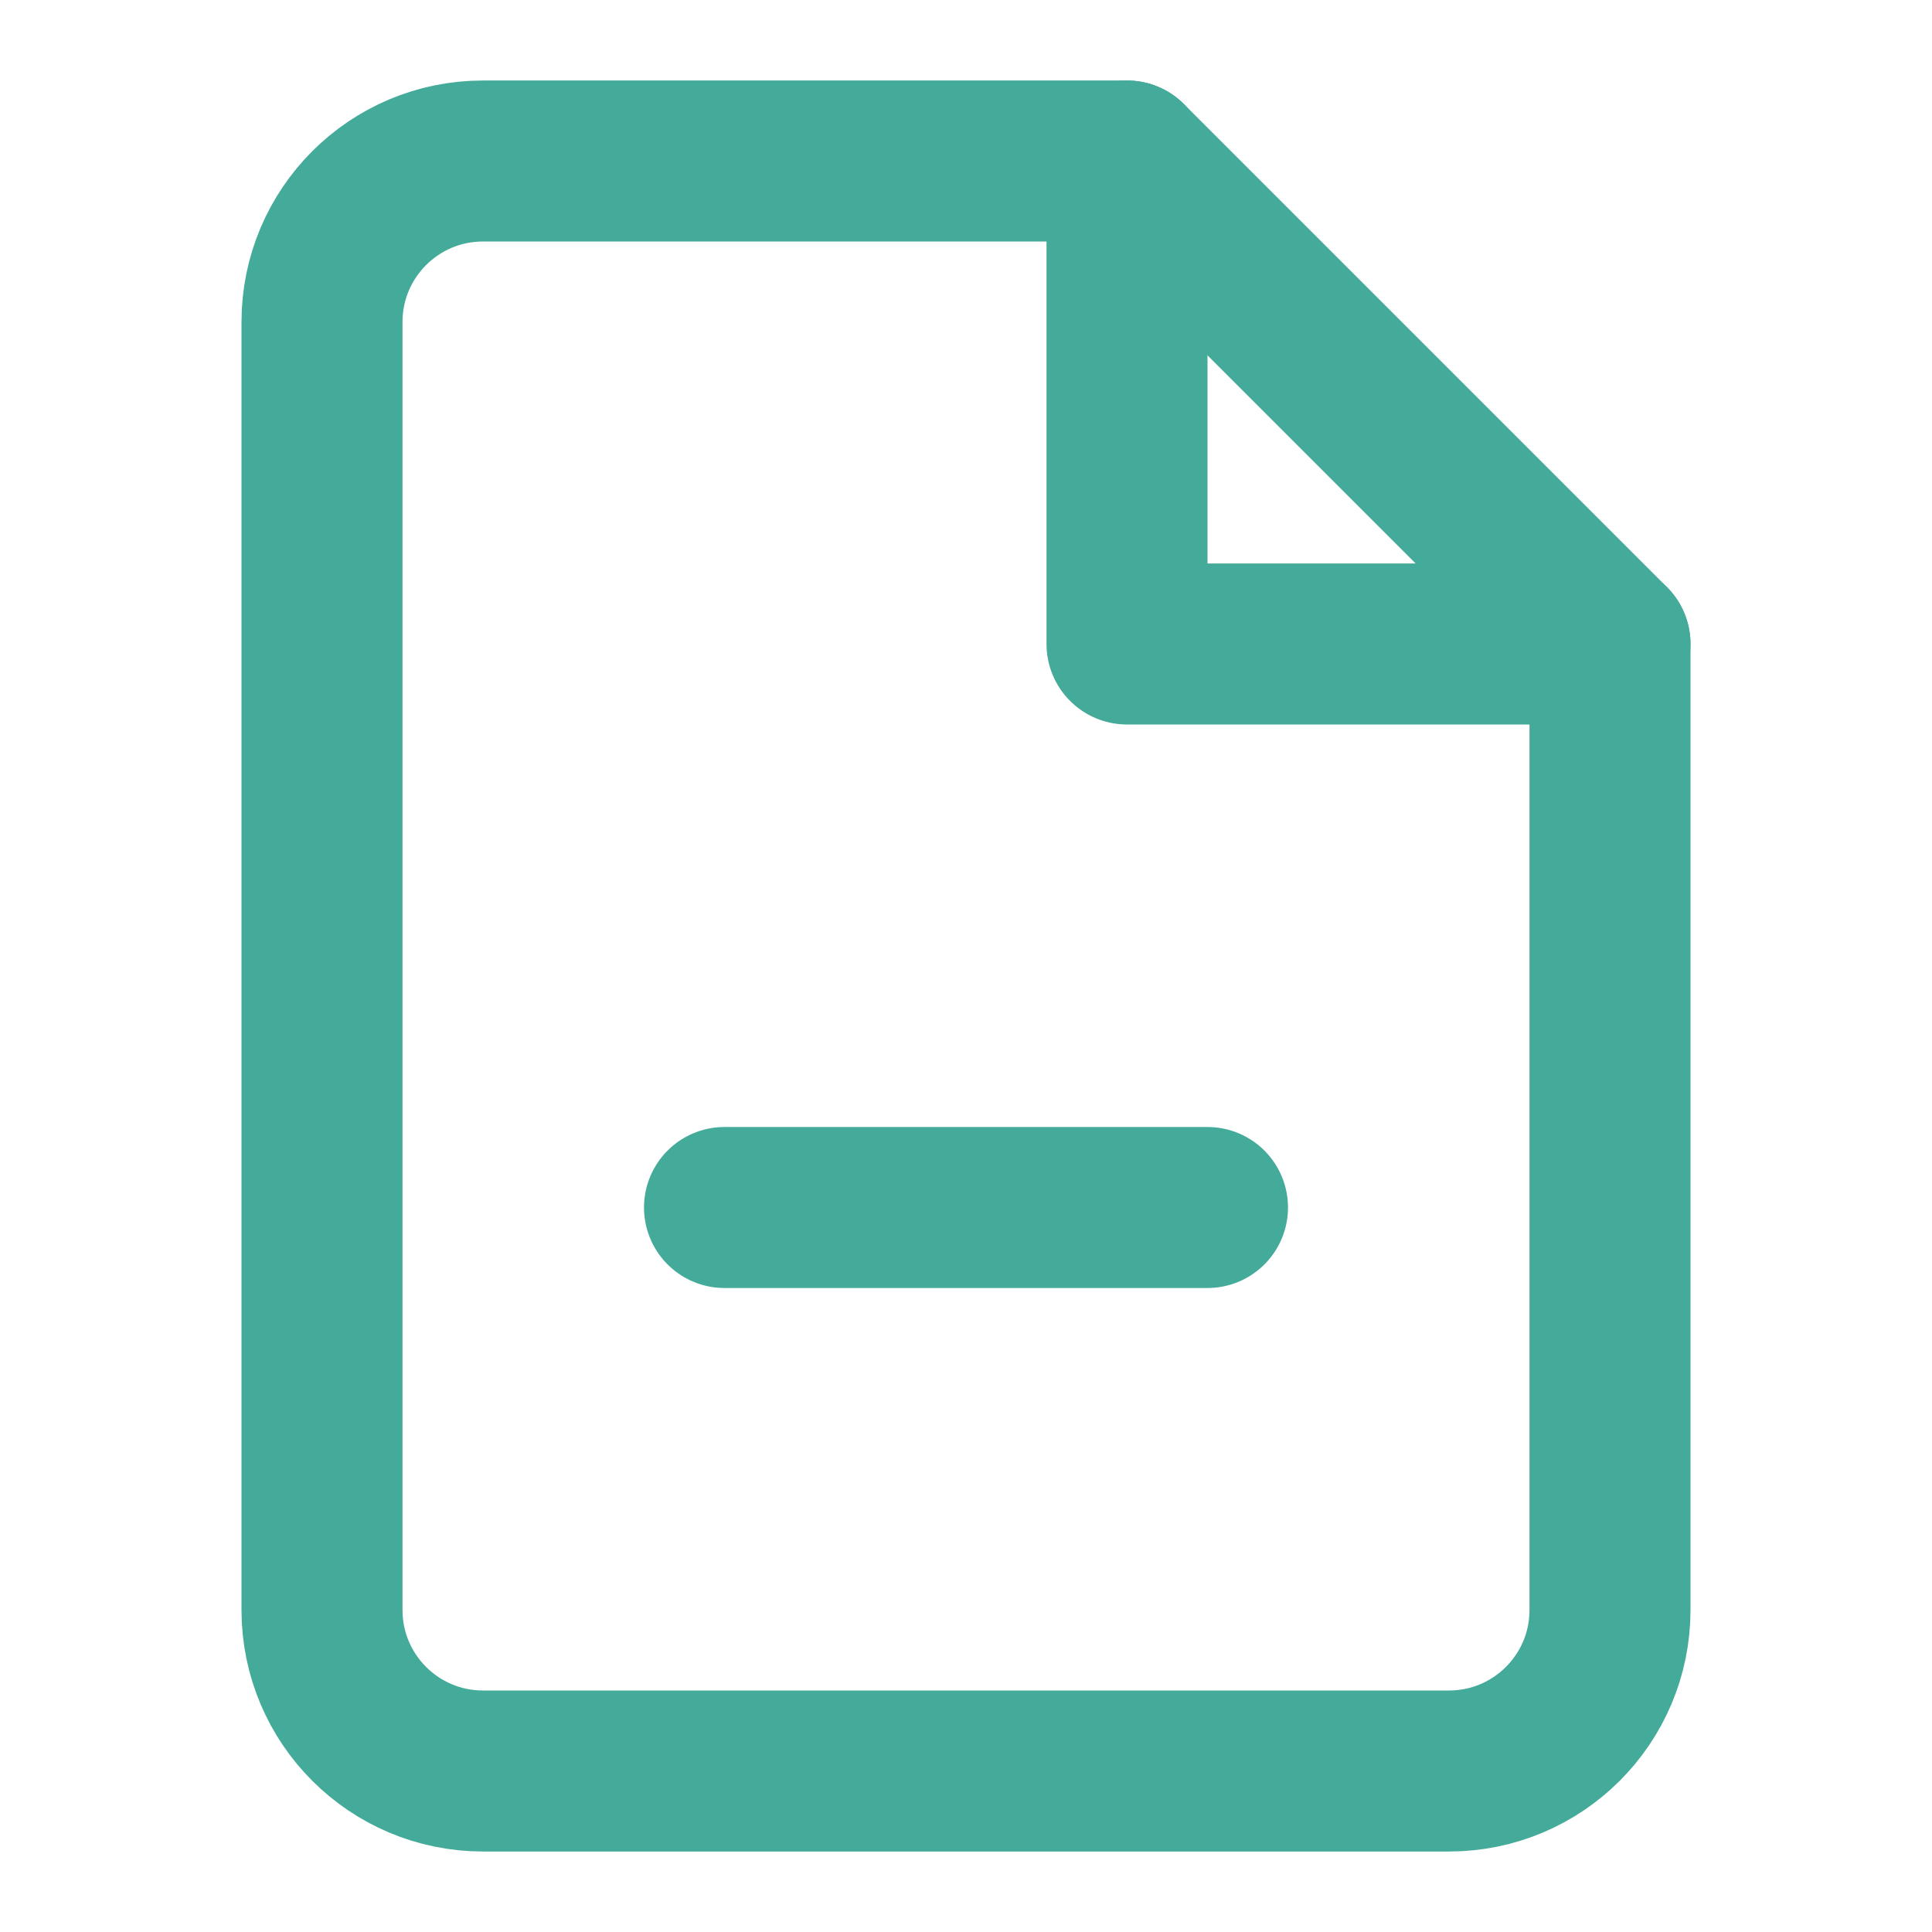
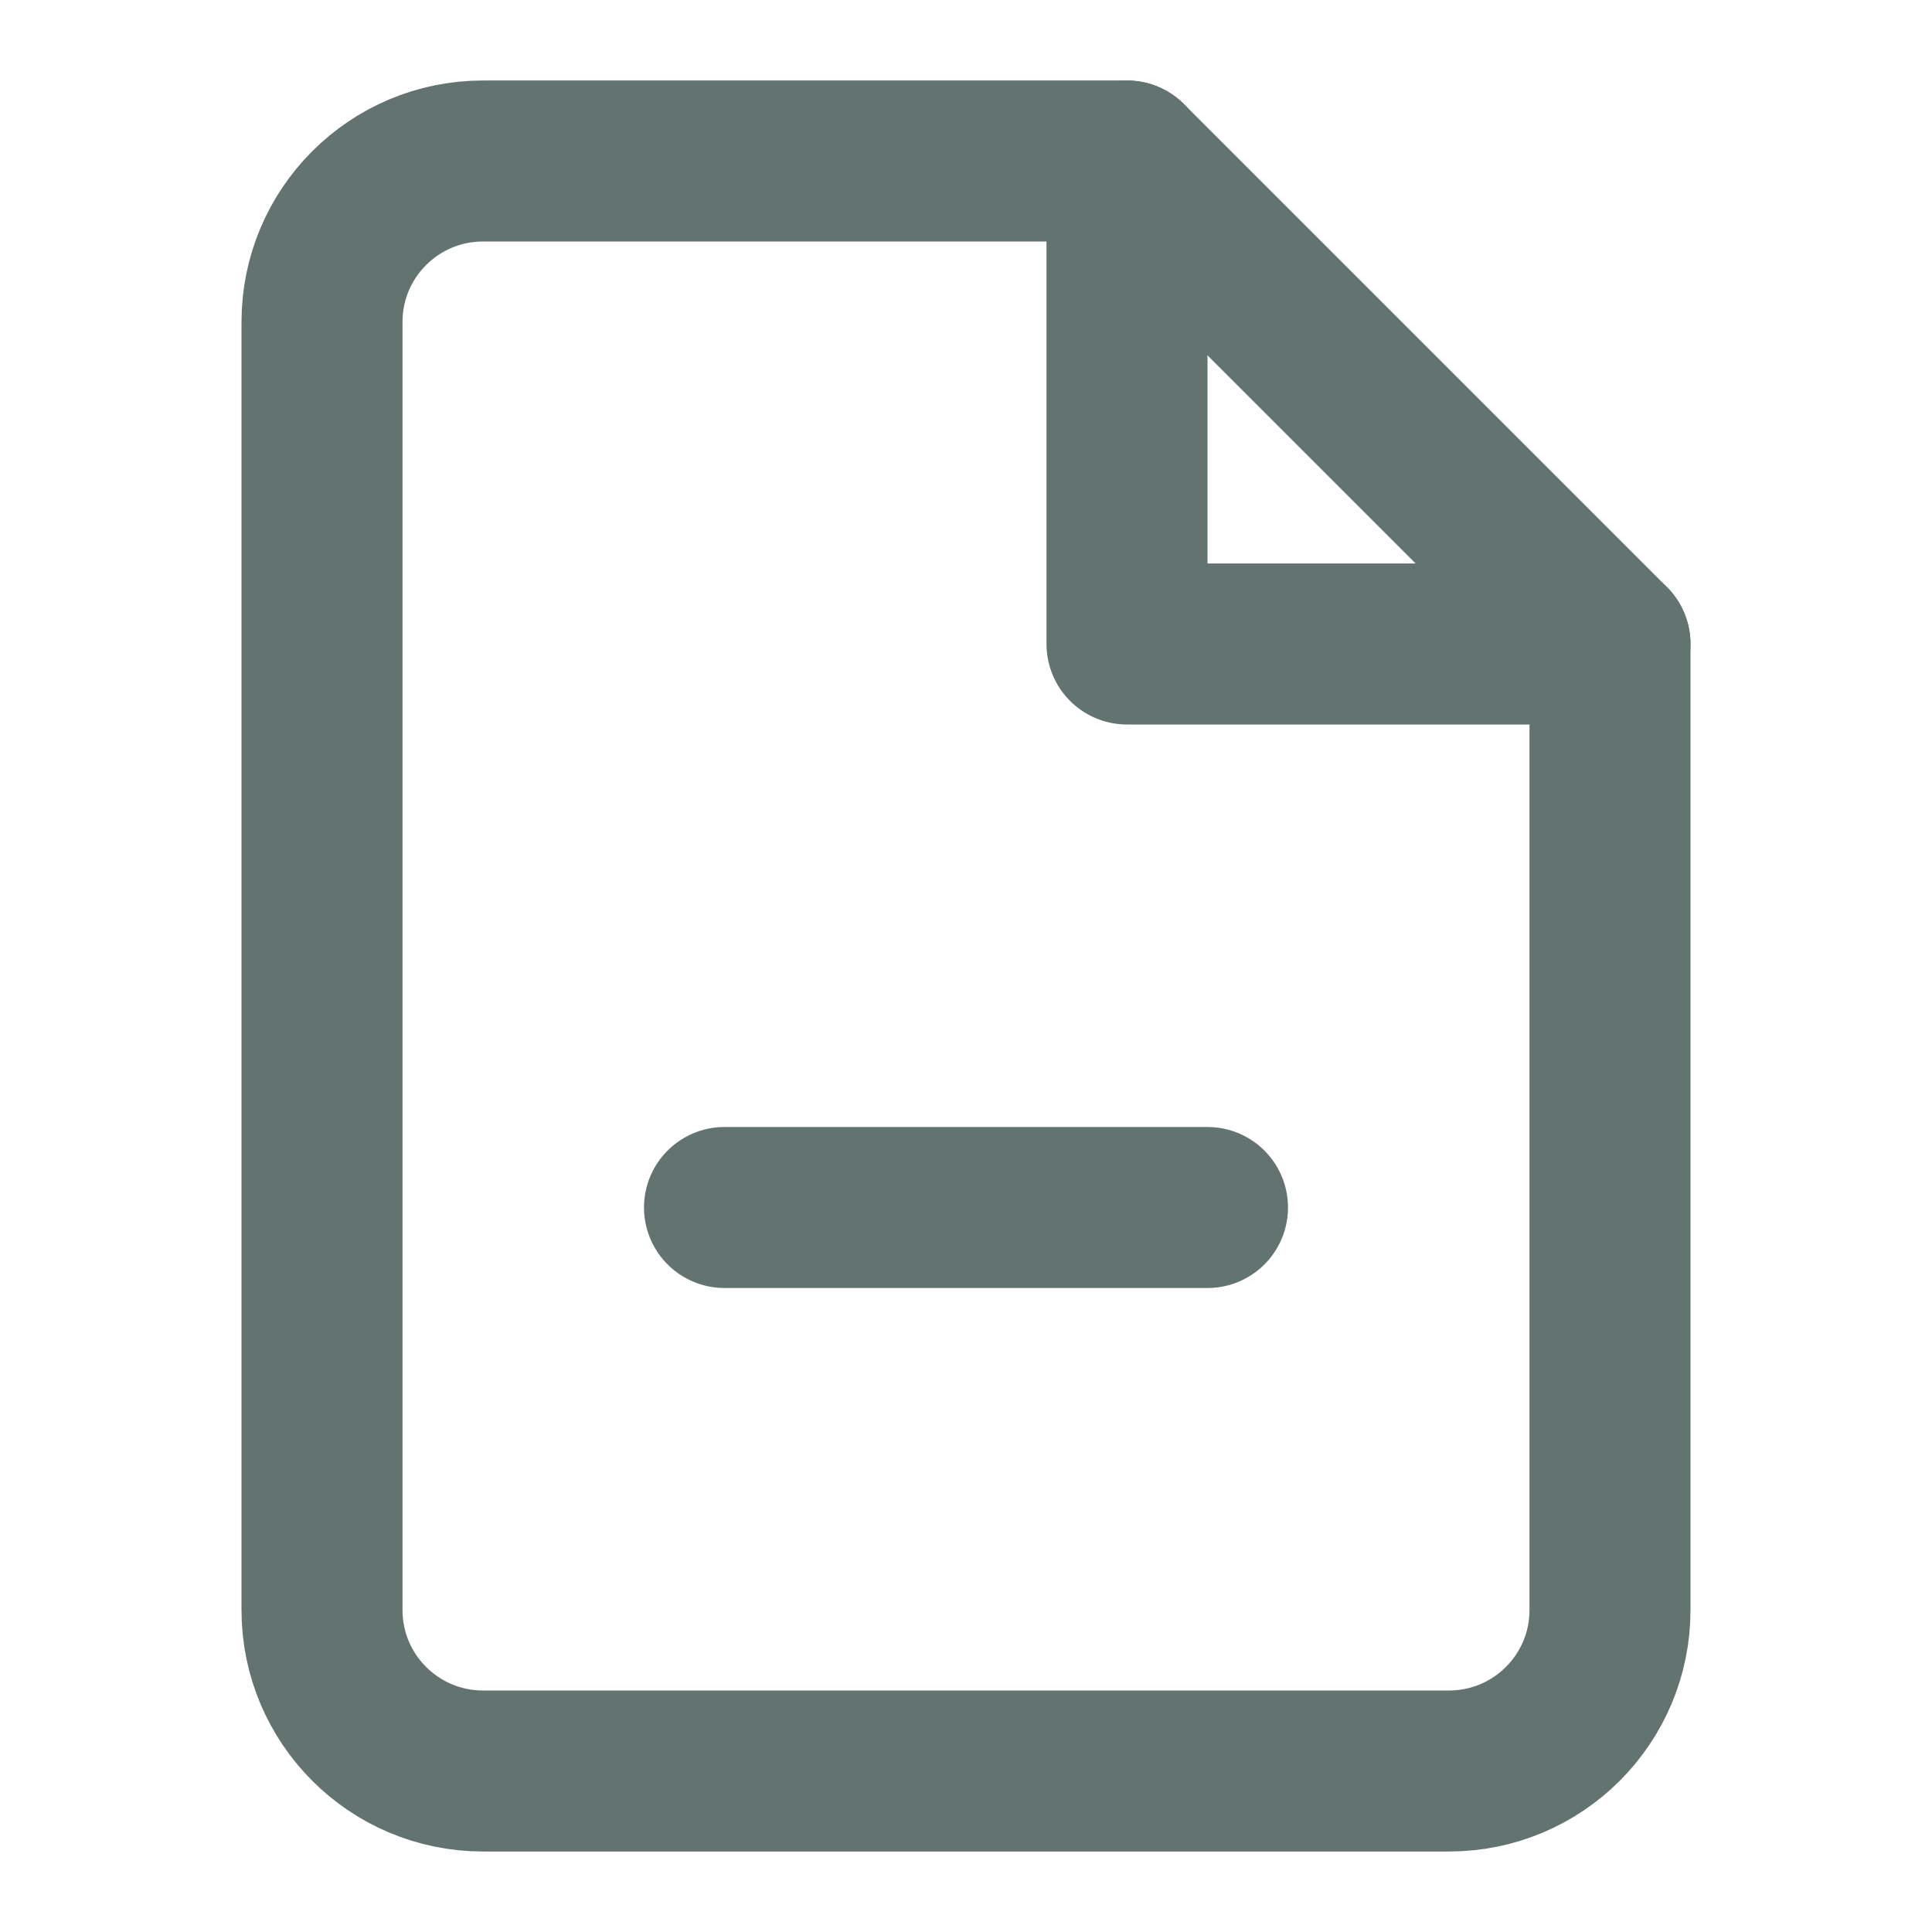
- <svg xmlns="http://www.w3.org/2000/svg" width="24" height="24" viewBox="0 0 24 24" fill="none" stroke="#44AA99" stroke-width="2" stroke-linecap="round" stroke-linejoin="round" class="feather feather-file-minus">
+ <svg xmlns="http://www.w3.org/2000/svg" width="24" height="24" viewBox="0 0 24 24" fill="none" stroke="#627370" stroke-width="2" stroke-linecap="round" stroke-linejoin="round" class="feather feather-file-minus">
  <path d="M14 2H6a2 2 0 0 0-2 2v16a2 2 0 0 0 2 2h12a2 2 0 0 0 2-2V8z" />
  <polyline points="14 2 14 8 20 8" />
  <line x1="9" y1="15" x2="15" y2="15" />
</svg>
